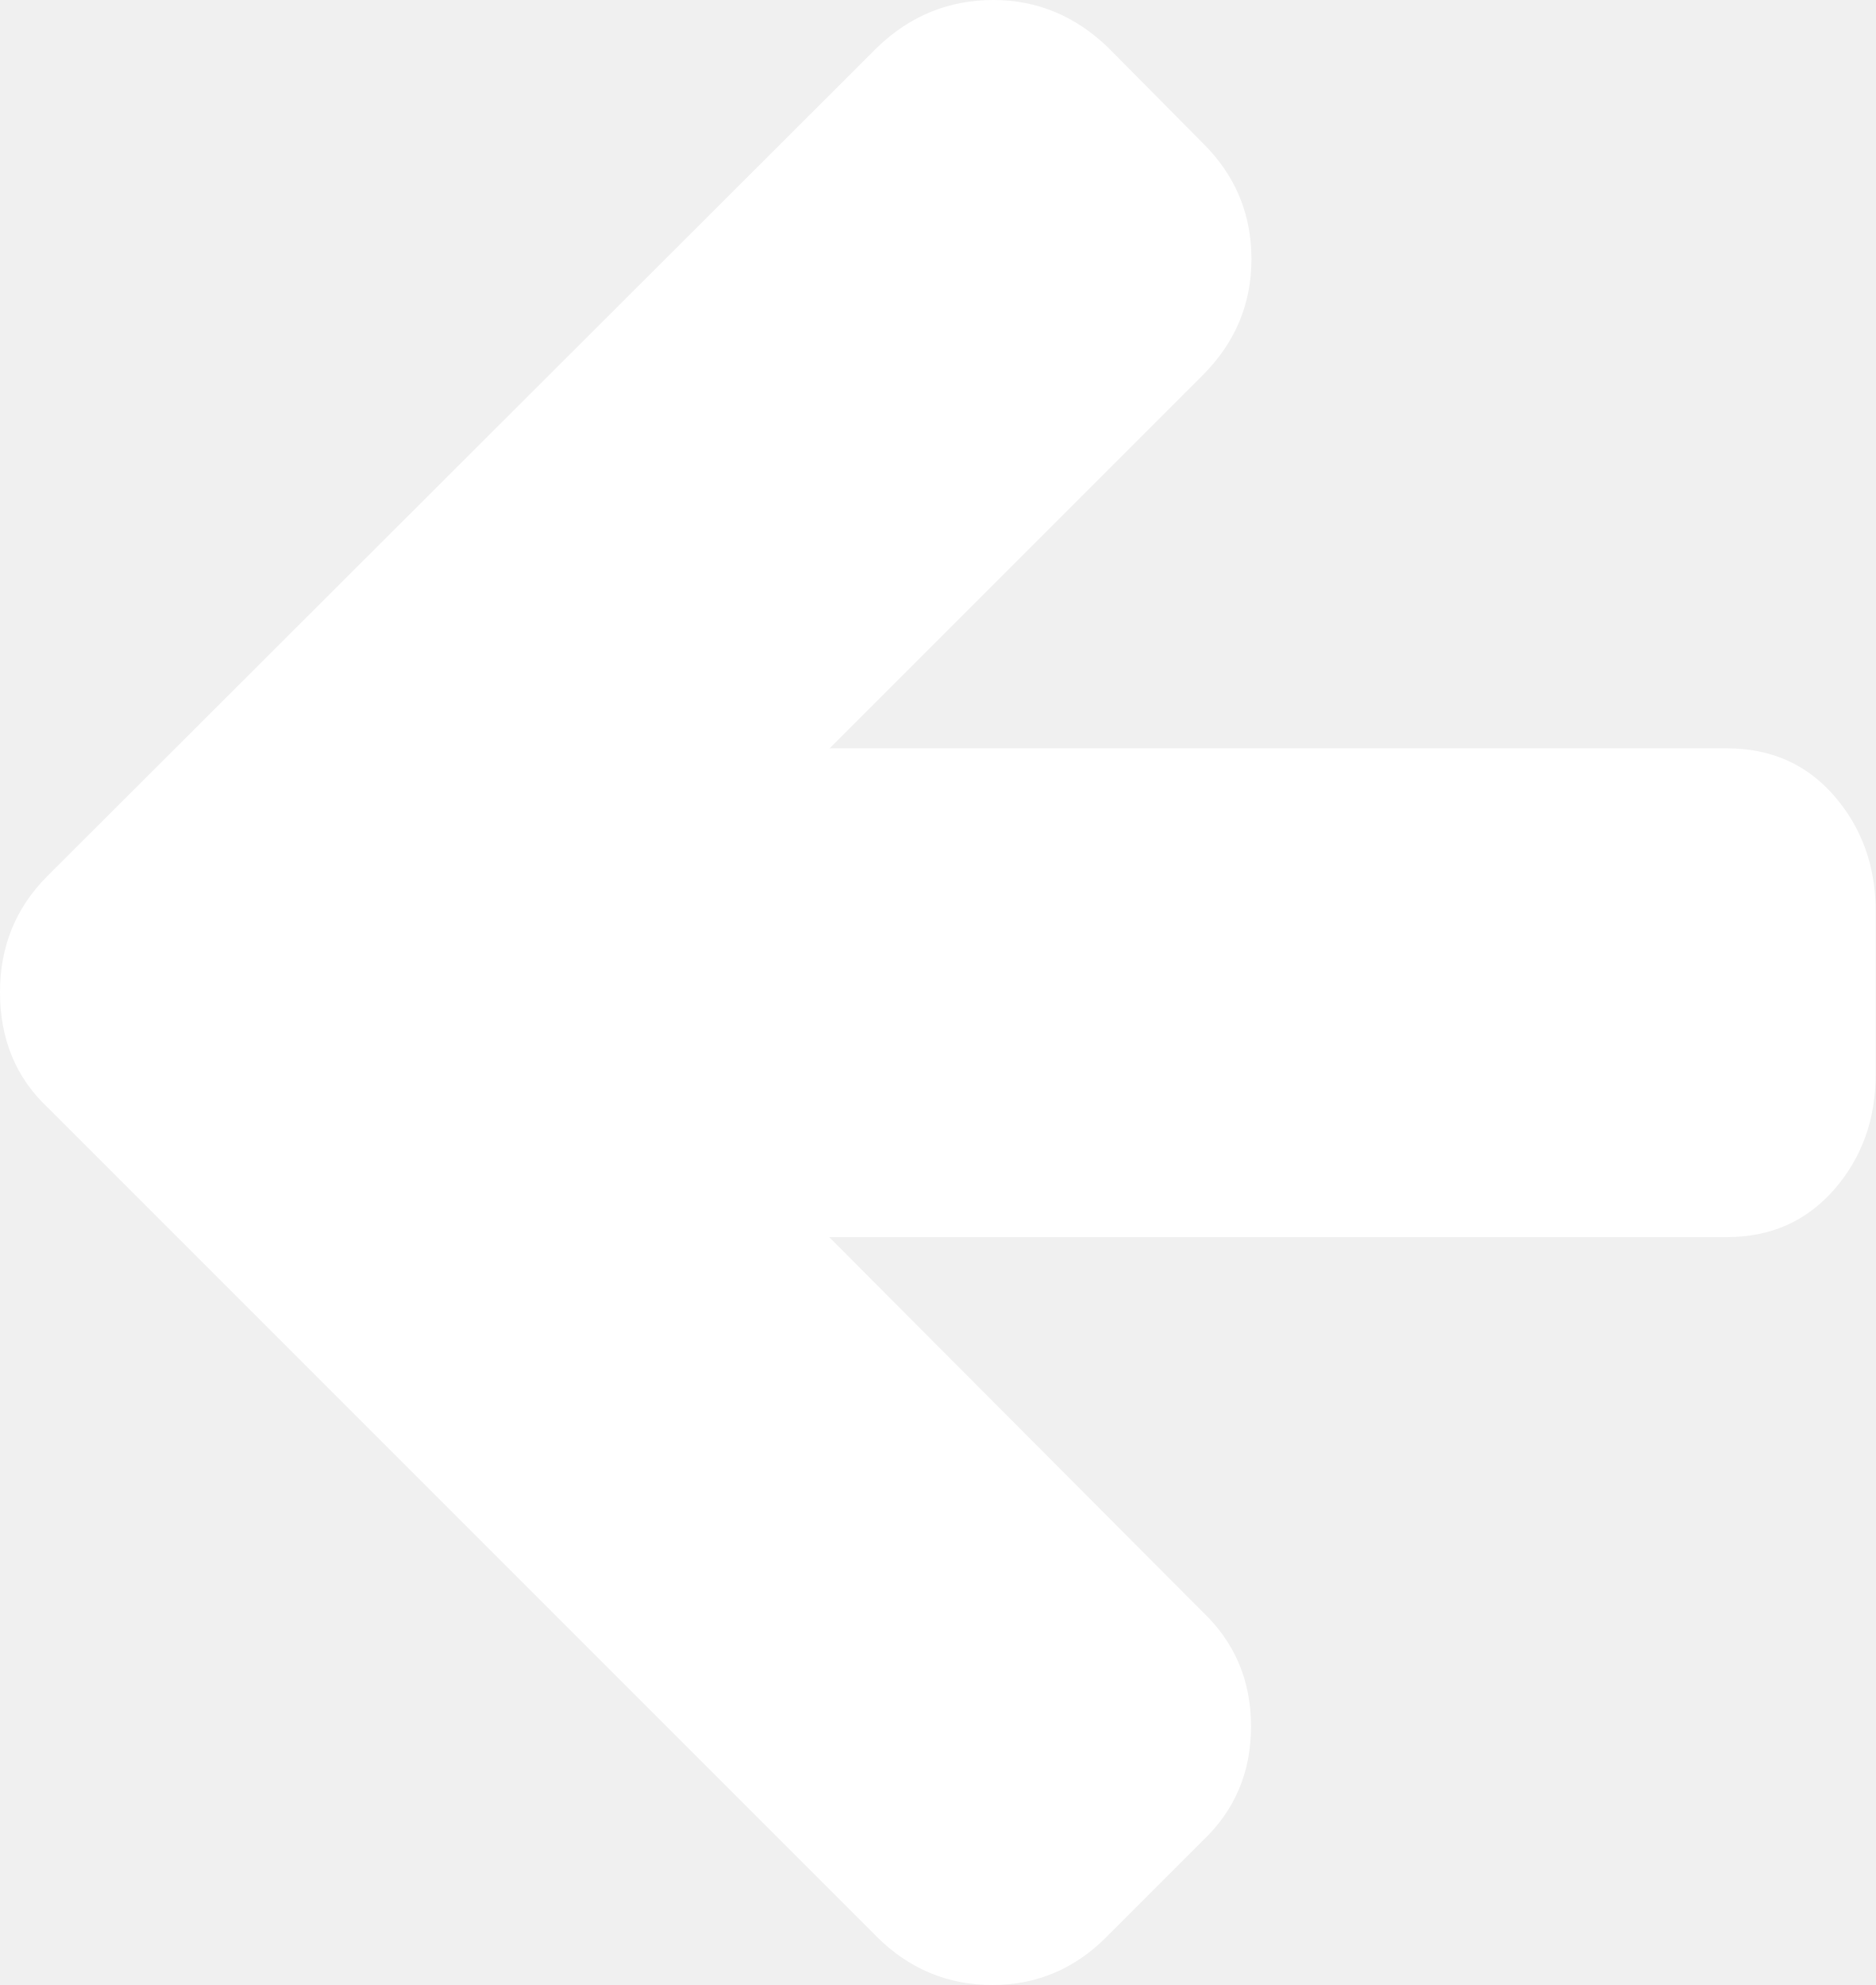
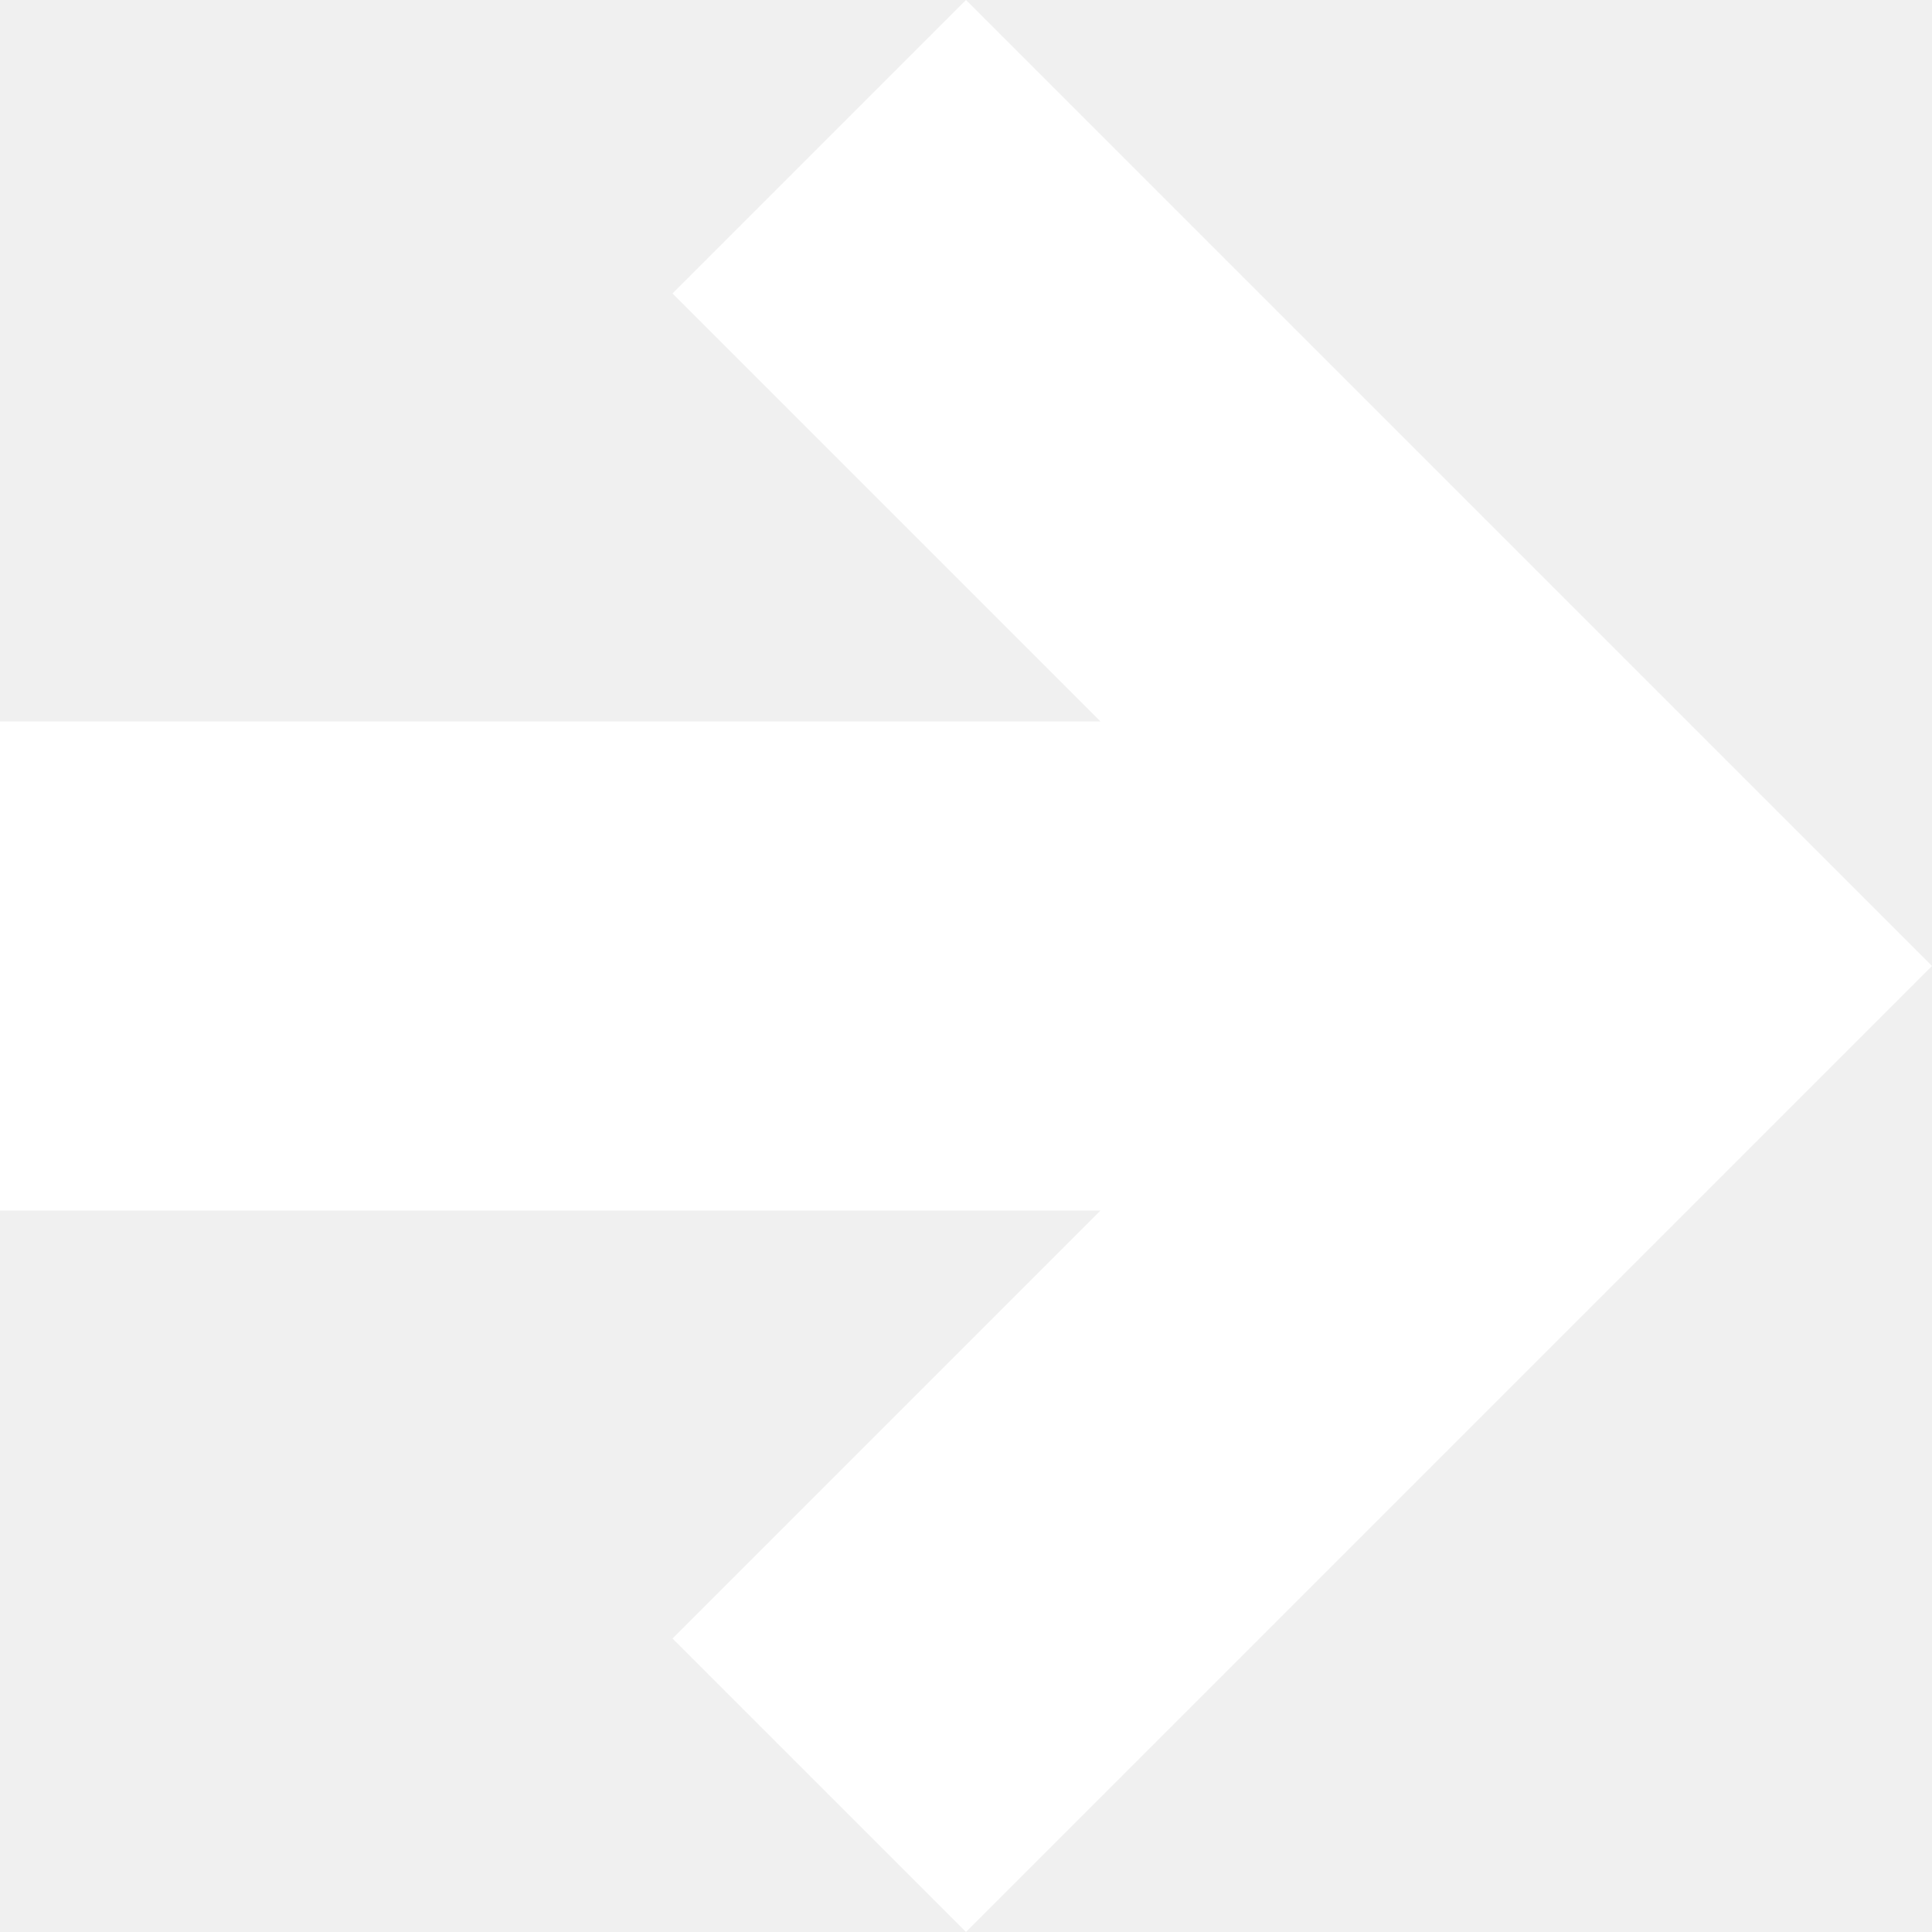
- <svg xmlns="http://www.w3.org/2000/svg" version="1.1" id="Capa_1" x="0px" y="0px" viewBox="-49 173.2 440.2 465.8" style="enable-background:new -49 173.2 440.2 465.8;" xml:space="preserve">
+ <svg xmlns="http://www.w3.org/2000/svg" version="1.1" id="Слой_1" x="0px" y="0px" viewBox="-289 389.1 15.8 15.8" style="enable-background:new -289 389.1 15.8 15.8;" xml:space="preserve">
  <style type="text/css">
	.st0{fill:#FFFFFF;}
</style>
-   <g>
-     <path class="st0" d="M-37.9,433l194.6,194.6c7.6,7.6,16.7,11.4,27.2,11.4c10.4,0,19.4-3.8,26.9-11.4l22.4-22.4   c7.6-7.2,11.4-16.1,11.4-26.9c0-10.7-3.8-19.7-11.4-26.9l-87.6-87.9h210.6c10.4,0,18.7-3.7,25.3-11.2c6.5-7.5,9.7-16.5,9.7-27   v-38.3c0-10.6-3.3-19.6-9.7-27c-6.5-7.5-14.9-11.2-25.3-11.2H145.7l87.6-87.6c7.6-7.6,11.4-16.7,11.4-27.2   c0-10.6-3.8-19.7-11.4-27.2L211,184.3c-7.7-7.4-16.7-11.1-26.9-11.1c-10.4,0-19.5,3.7-27.2,11.1L-37.9,378.8   c-7.4,7.4-11.1,16.5-11.1,27.2C-49,417-45.3,426-37.9,433z" />
-   </g>
+   <path class="st0" d="M-289,395v4h9l-3.5,3.5l2.4,2.4l7.9-7.9l-7.9-7.9l-2.4,2.4l3.5,3.5H-289z" />
</svg>
